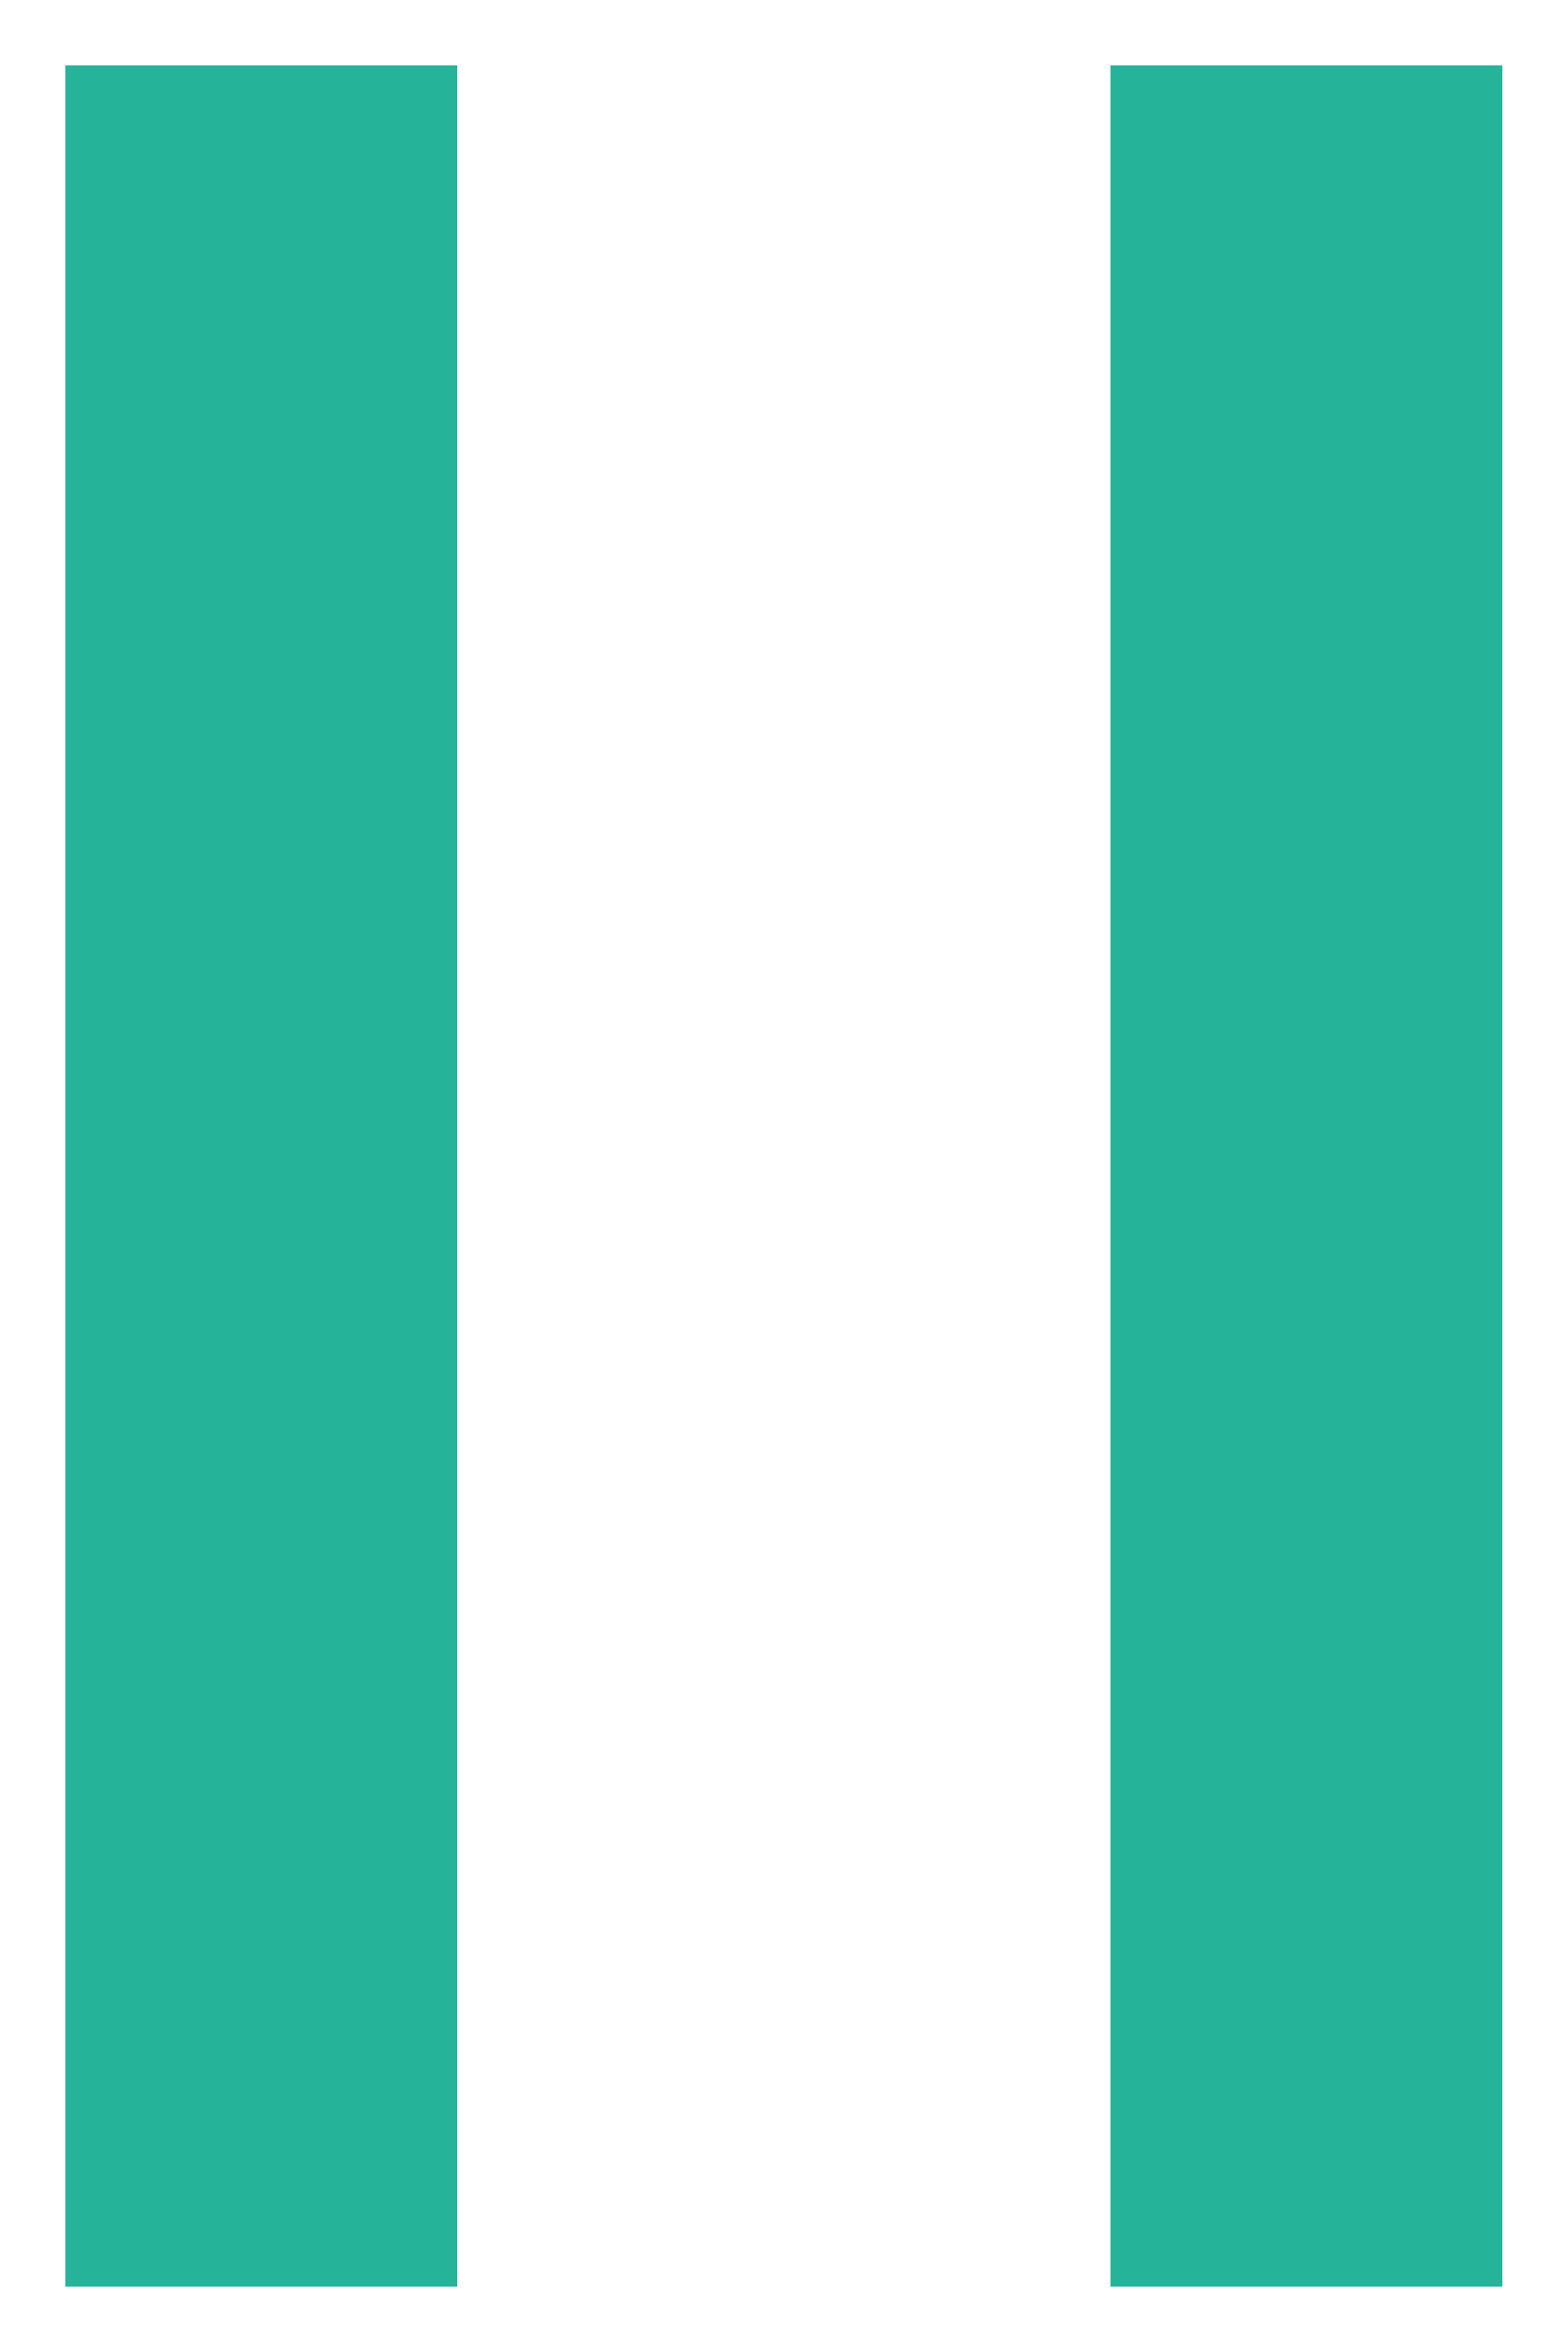
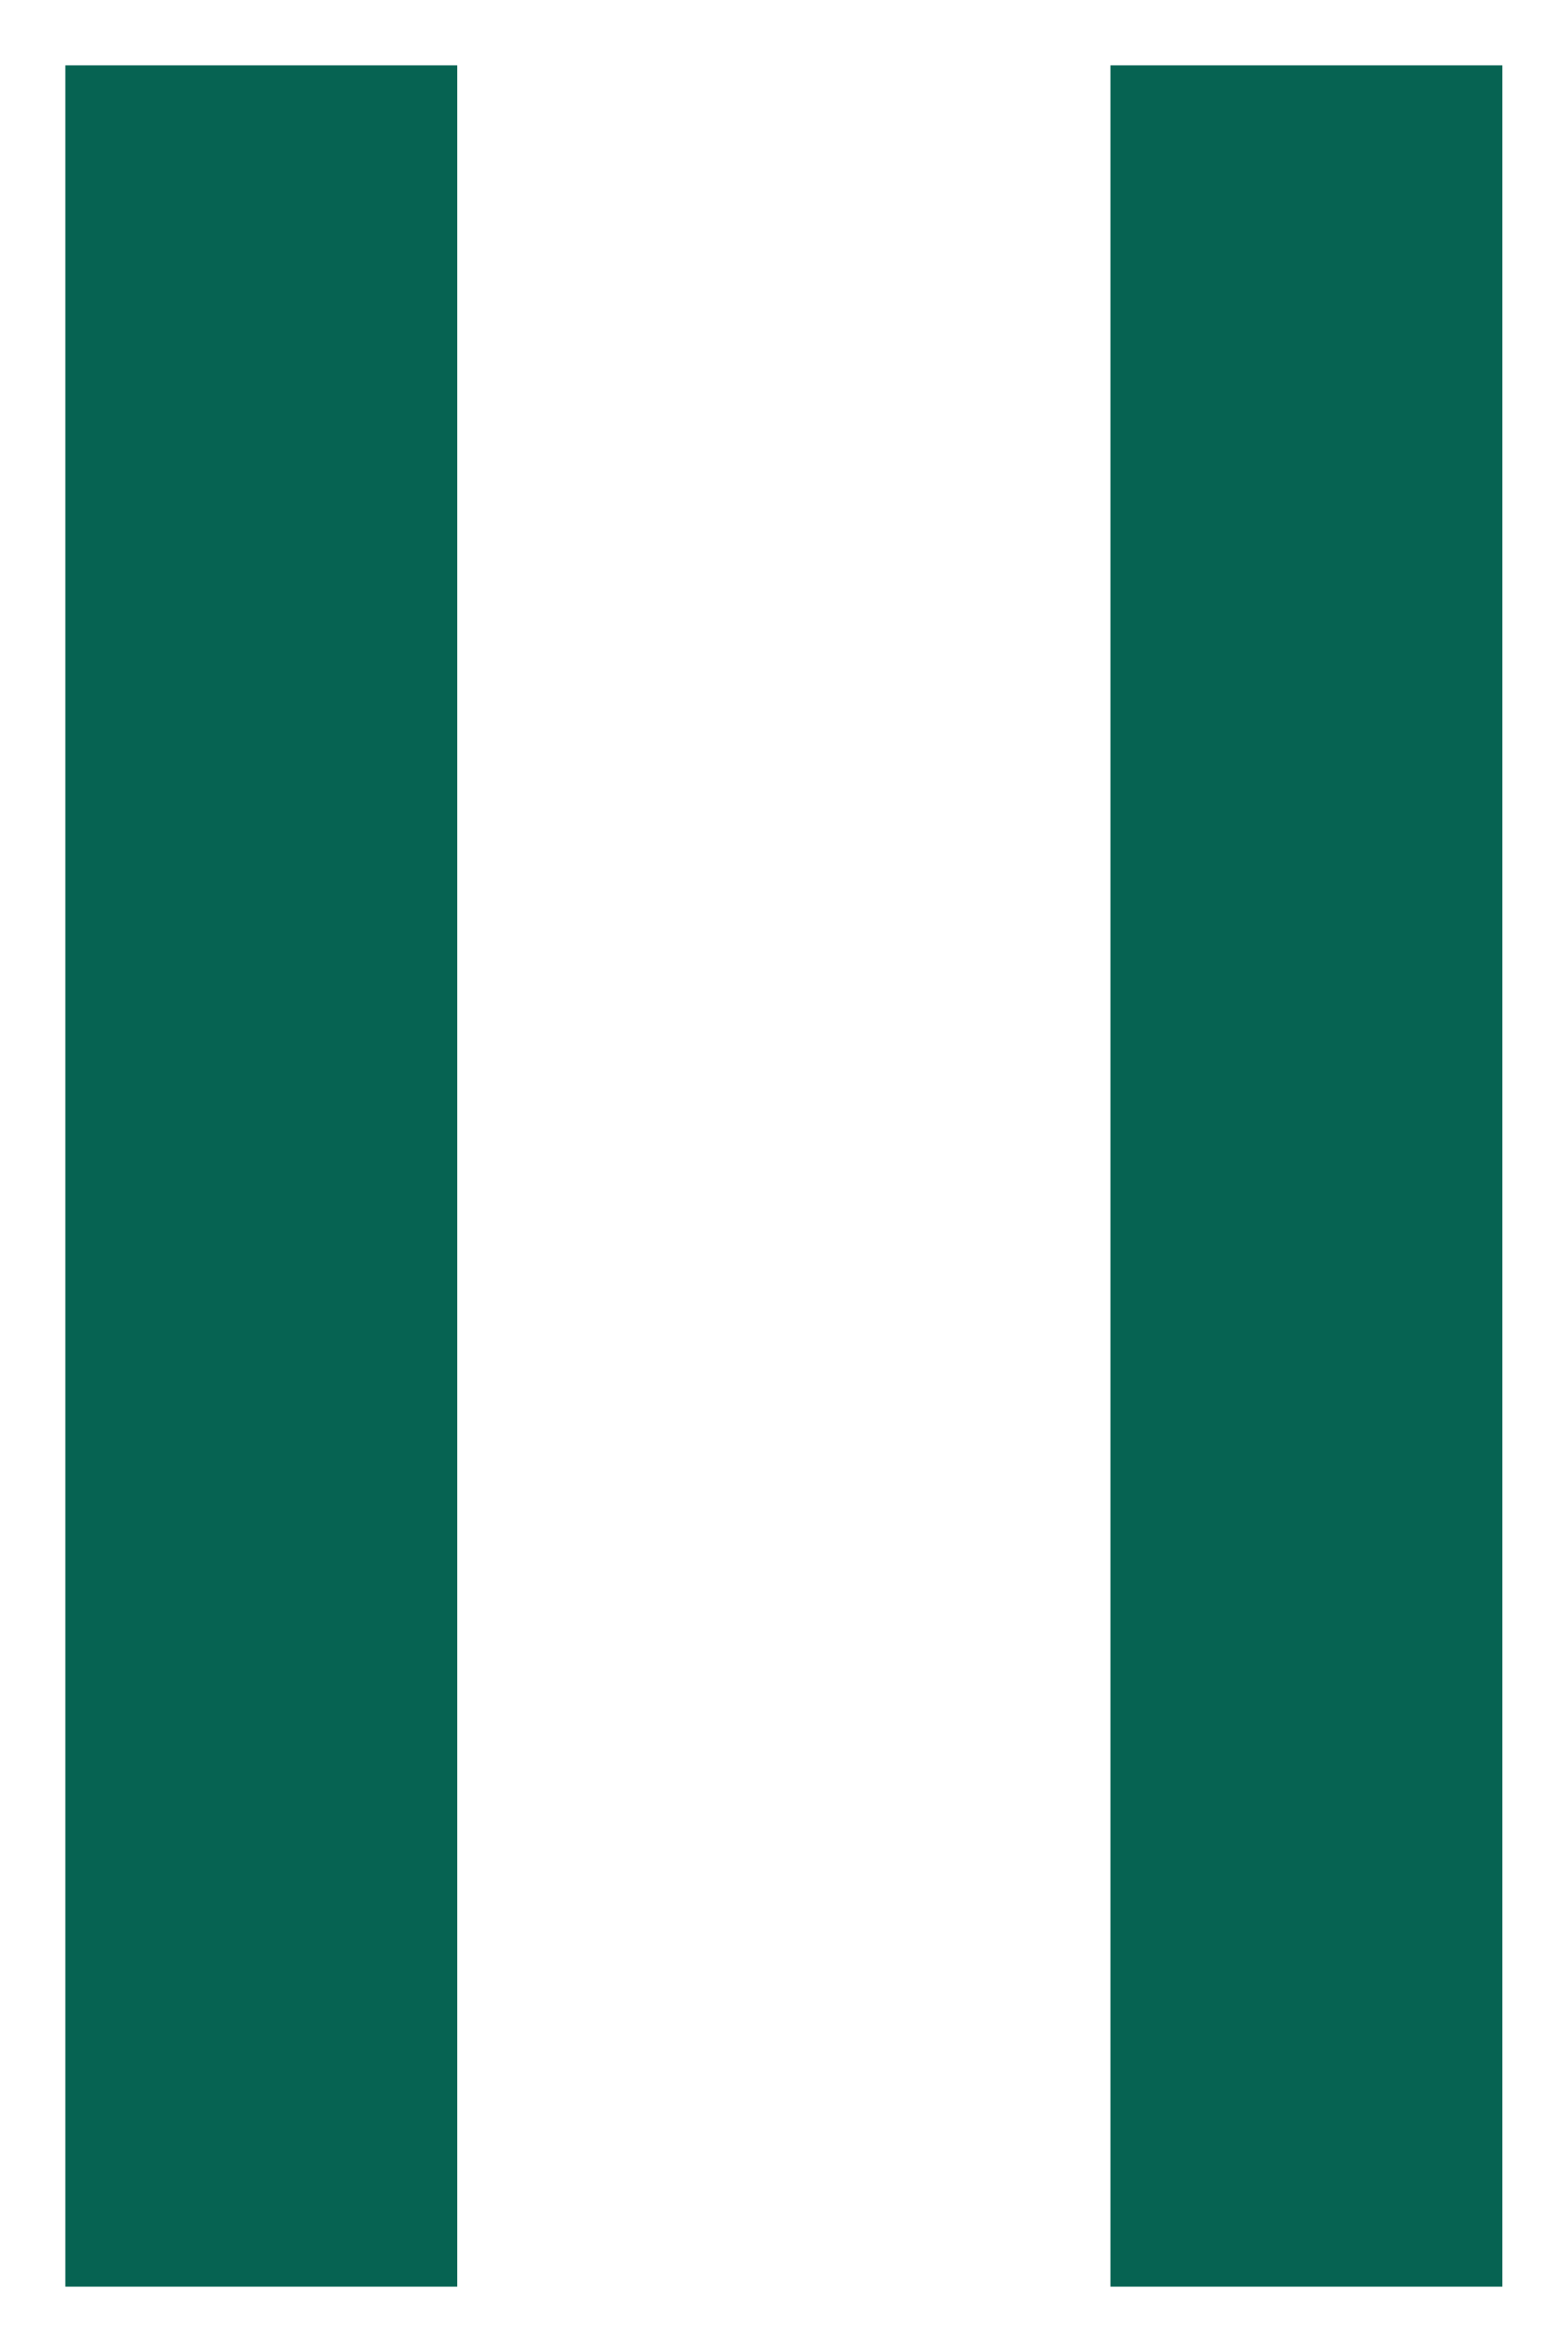
<svg xmlns="http://www.w3.org/2000/svg" width="12" height="18" viewBox="0 0 12 18" fill="none">
-   <rect x="1" y="1" width="2" height="16" fill="#25B39A" stroke="#25B39A" />
-   <rect x="9" y="1" width="2" height="16" fill="#25B39A" stroke="#25B39A" />
+   <rect x="1" y="1" width="2" height="16" fill="#066352" stroke="#066352" />
+   <rect x="9" y="1" width="2" height="16" fill="#066352" stroke="#066352" />
</svg>
